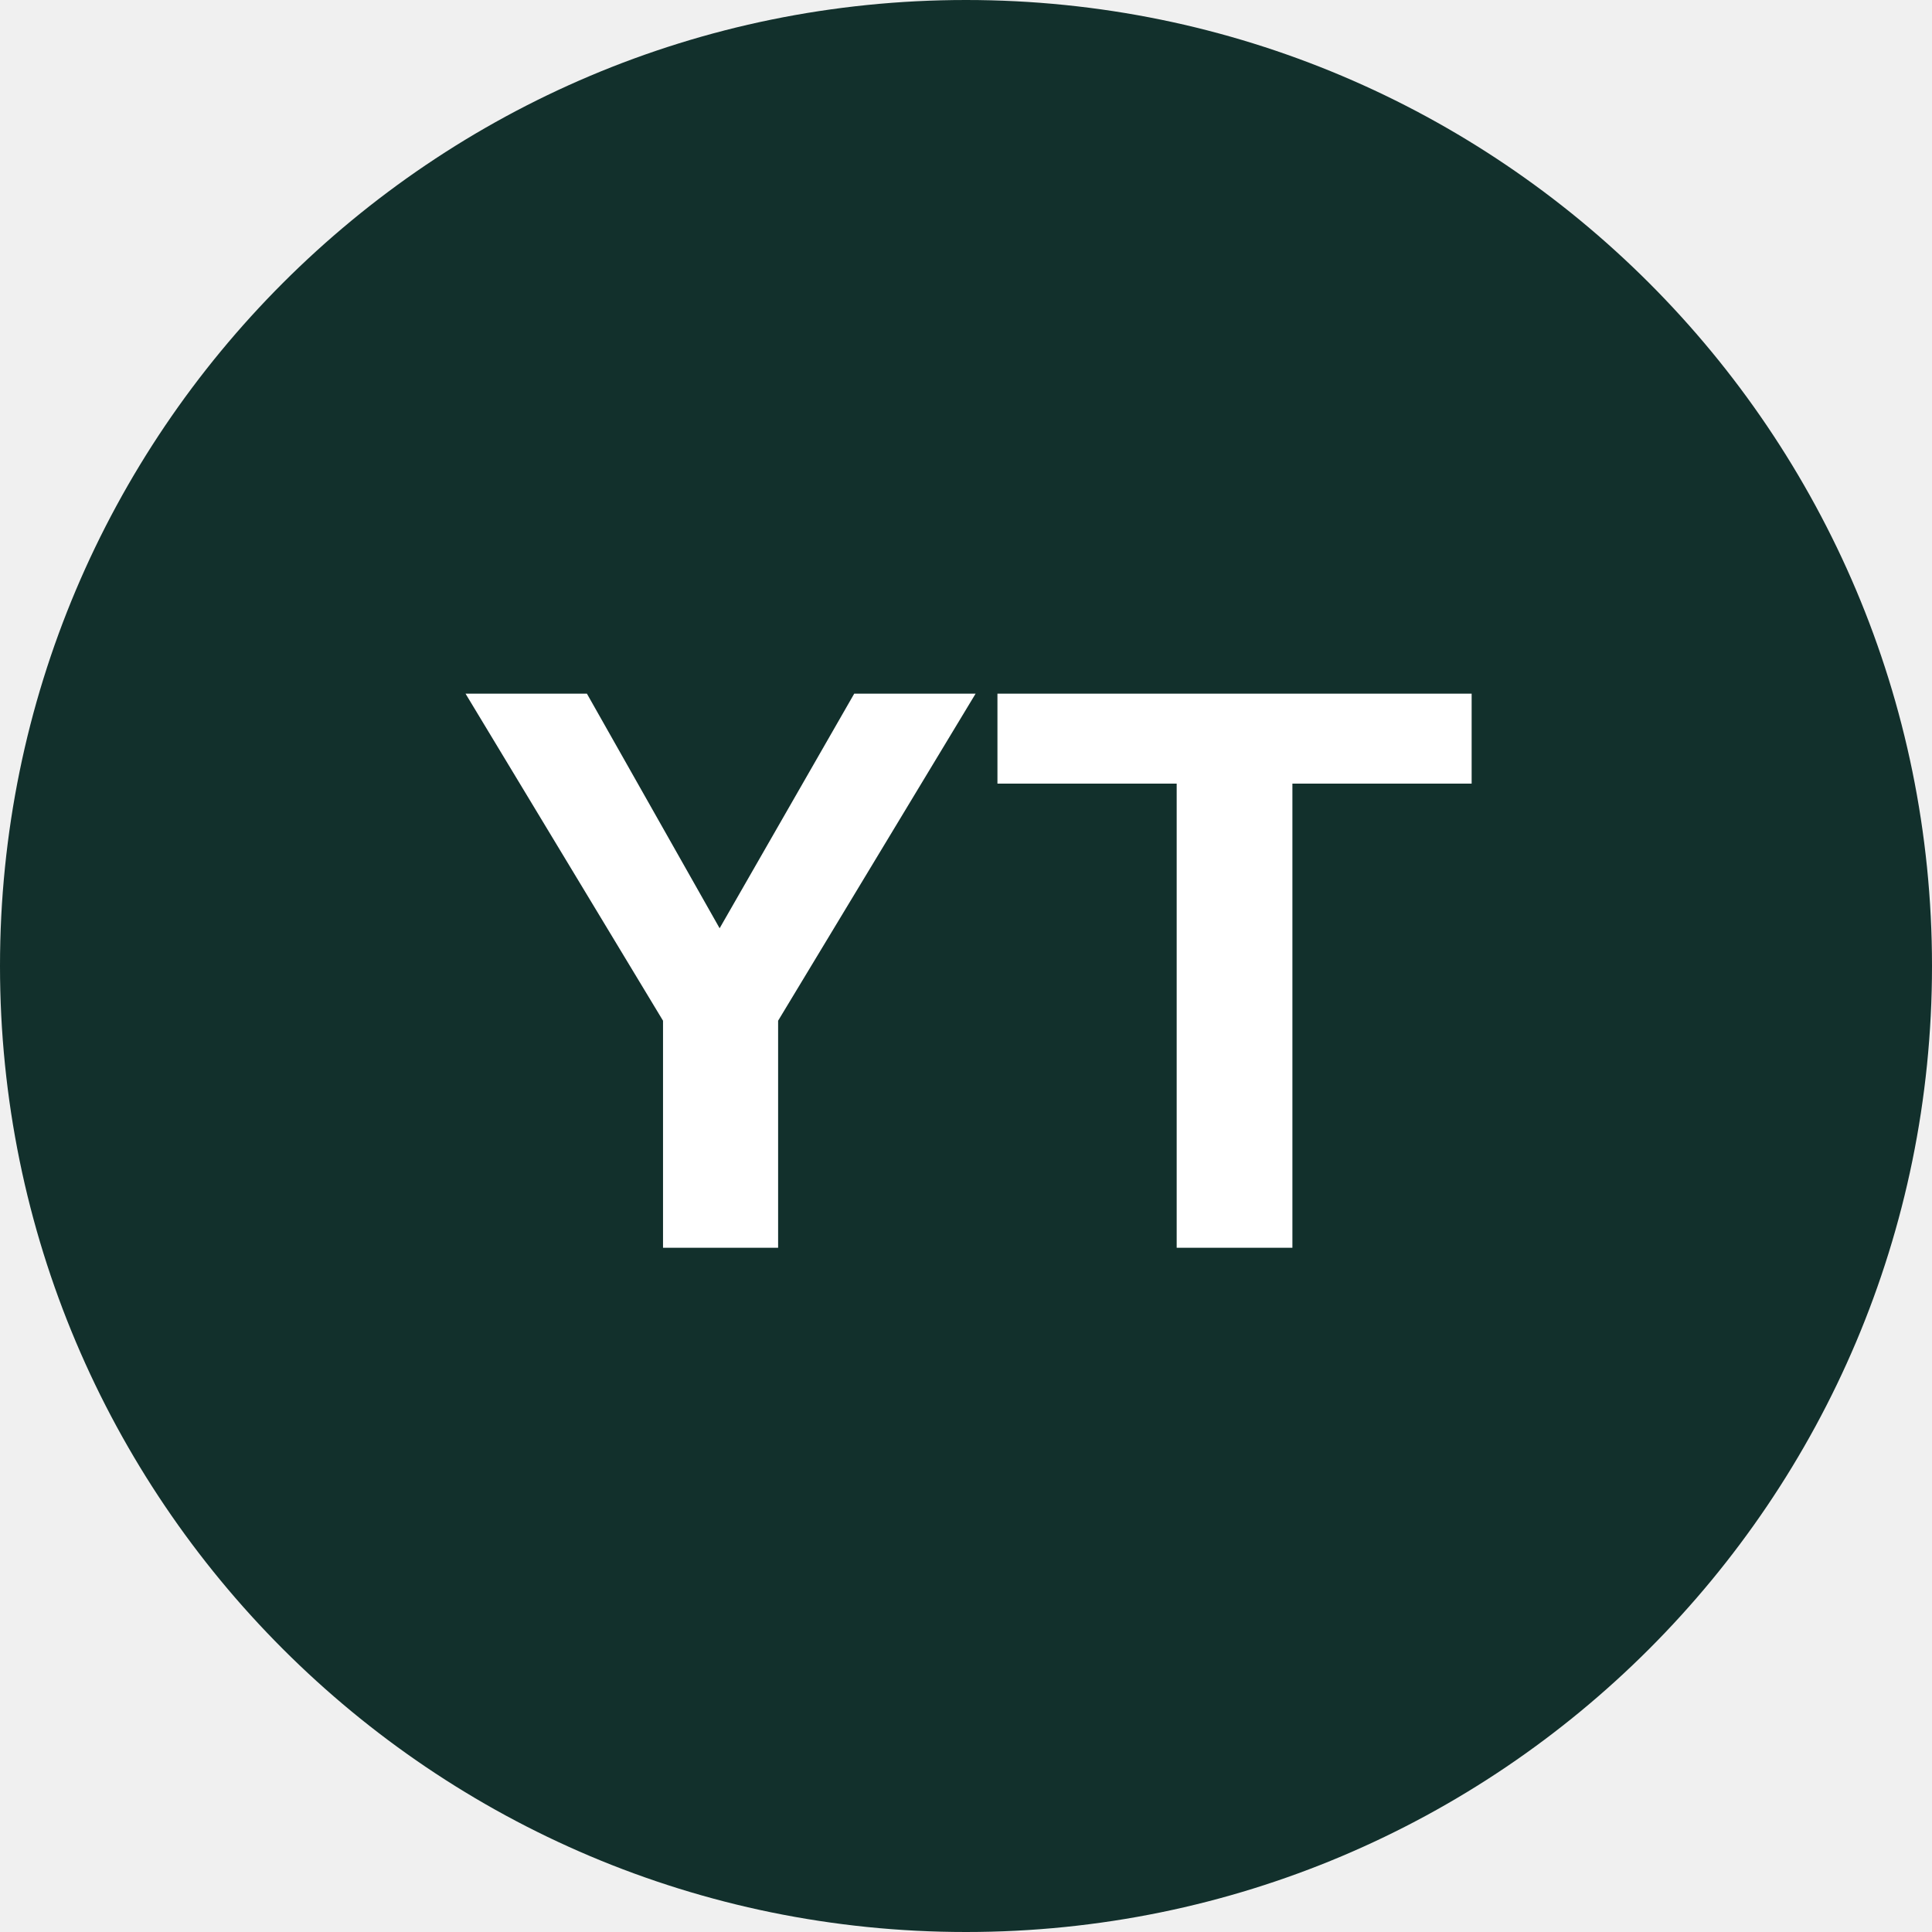
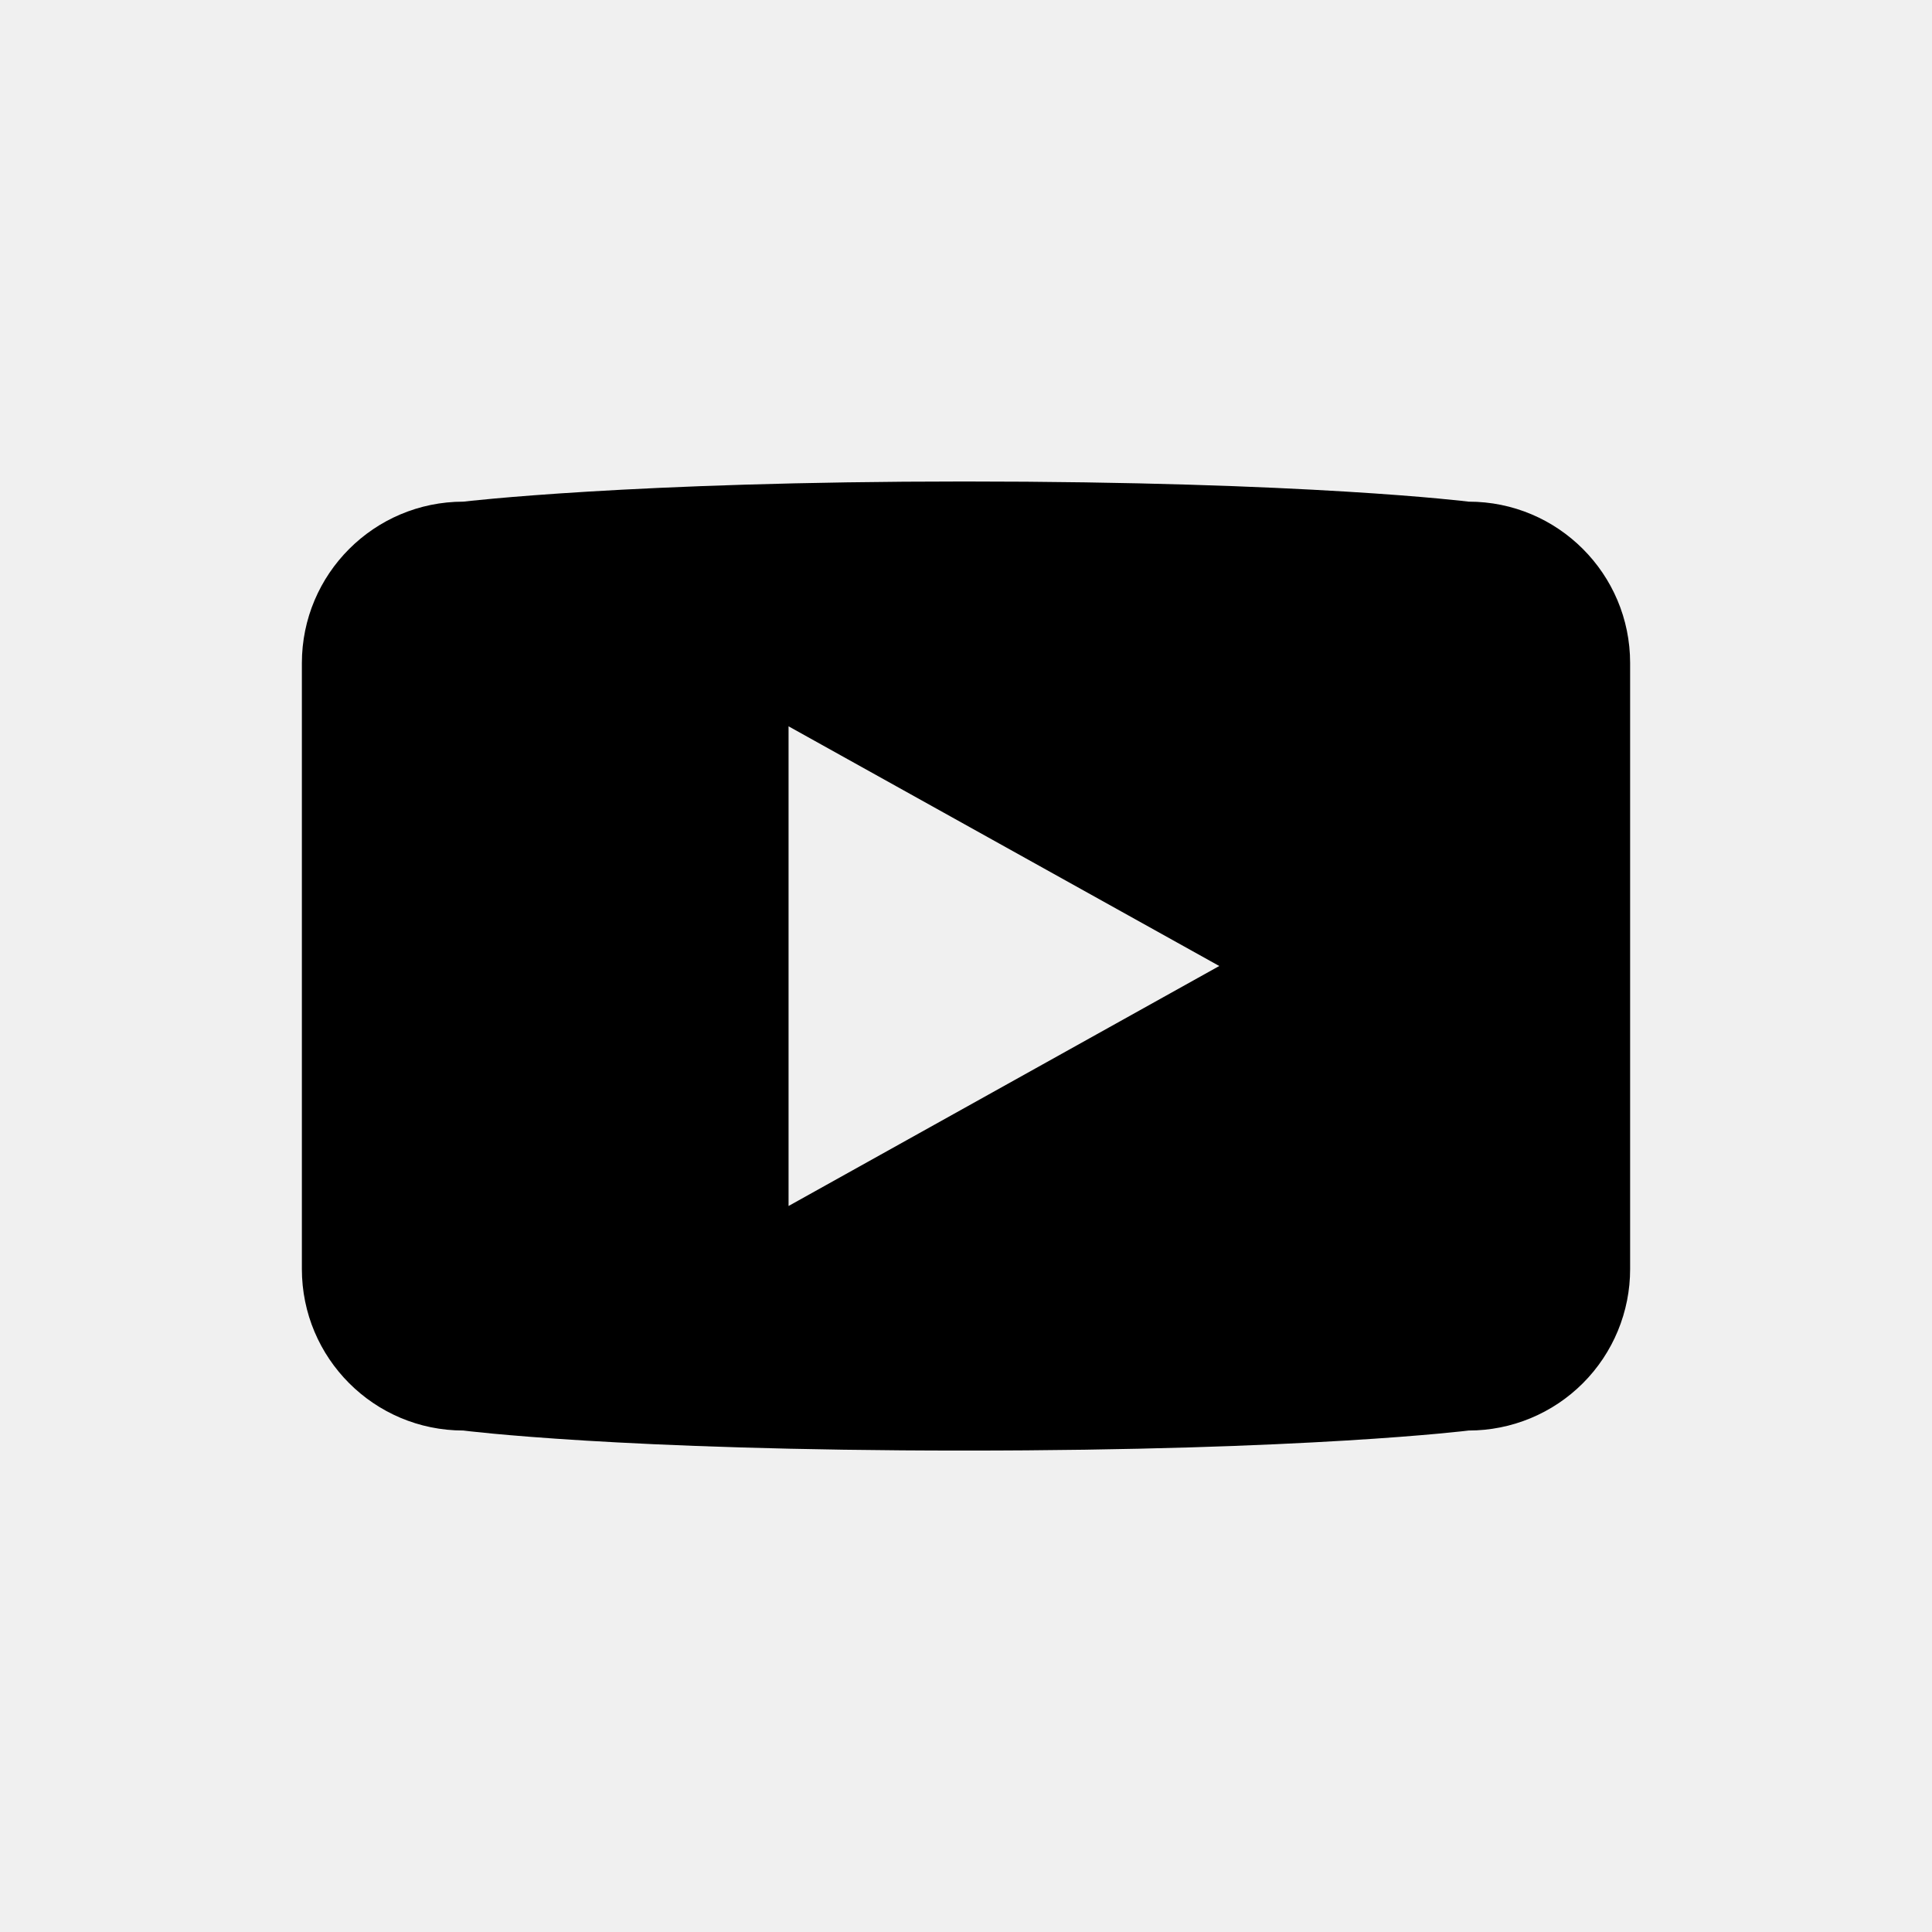
- <svg xmlns="http://www.w3.org/2000/svg" viewBox="0 0 48 48" width="48" height="48">
-   <circle cx="24" cy="24" r="24" fill="#12302c" />
-   <text x="24" y="31" font-family="Arial,sans-serif" font-size="20" font-weight="700" fill="#ffffff" text-anchor="middle">YT</text>
+ <svg xmlns="http://www.w3.org/2000/svg" fill="#000000" width="800px" height="800px" viewBox="0 0 32 32">
+   <path d="M24.325 8.309s-2.655-.334-8.357-.334c-5.517 0-8.294.334-8.294.334A2.675 2.675 0 0 0 5 10.984v10.034a2.675 2.675 0 0 0 2.674 2.676s2.582.332 8.294.332c5.709 0 8.357-.332 8.357-.332A2.673 2.673 0 0 0 27 21.018V10.982a2.673 2.673 0 0 0-2.675-2.673zM13.061 19.975V12.03L20.195 16l-7.134 3.975z" />
</svg>
